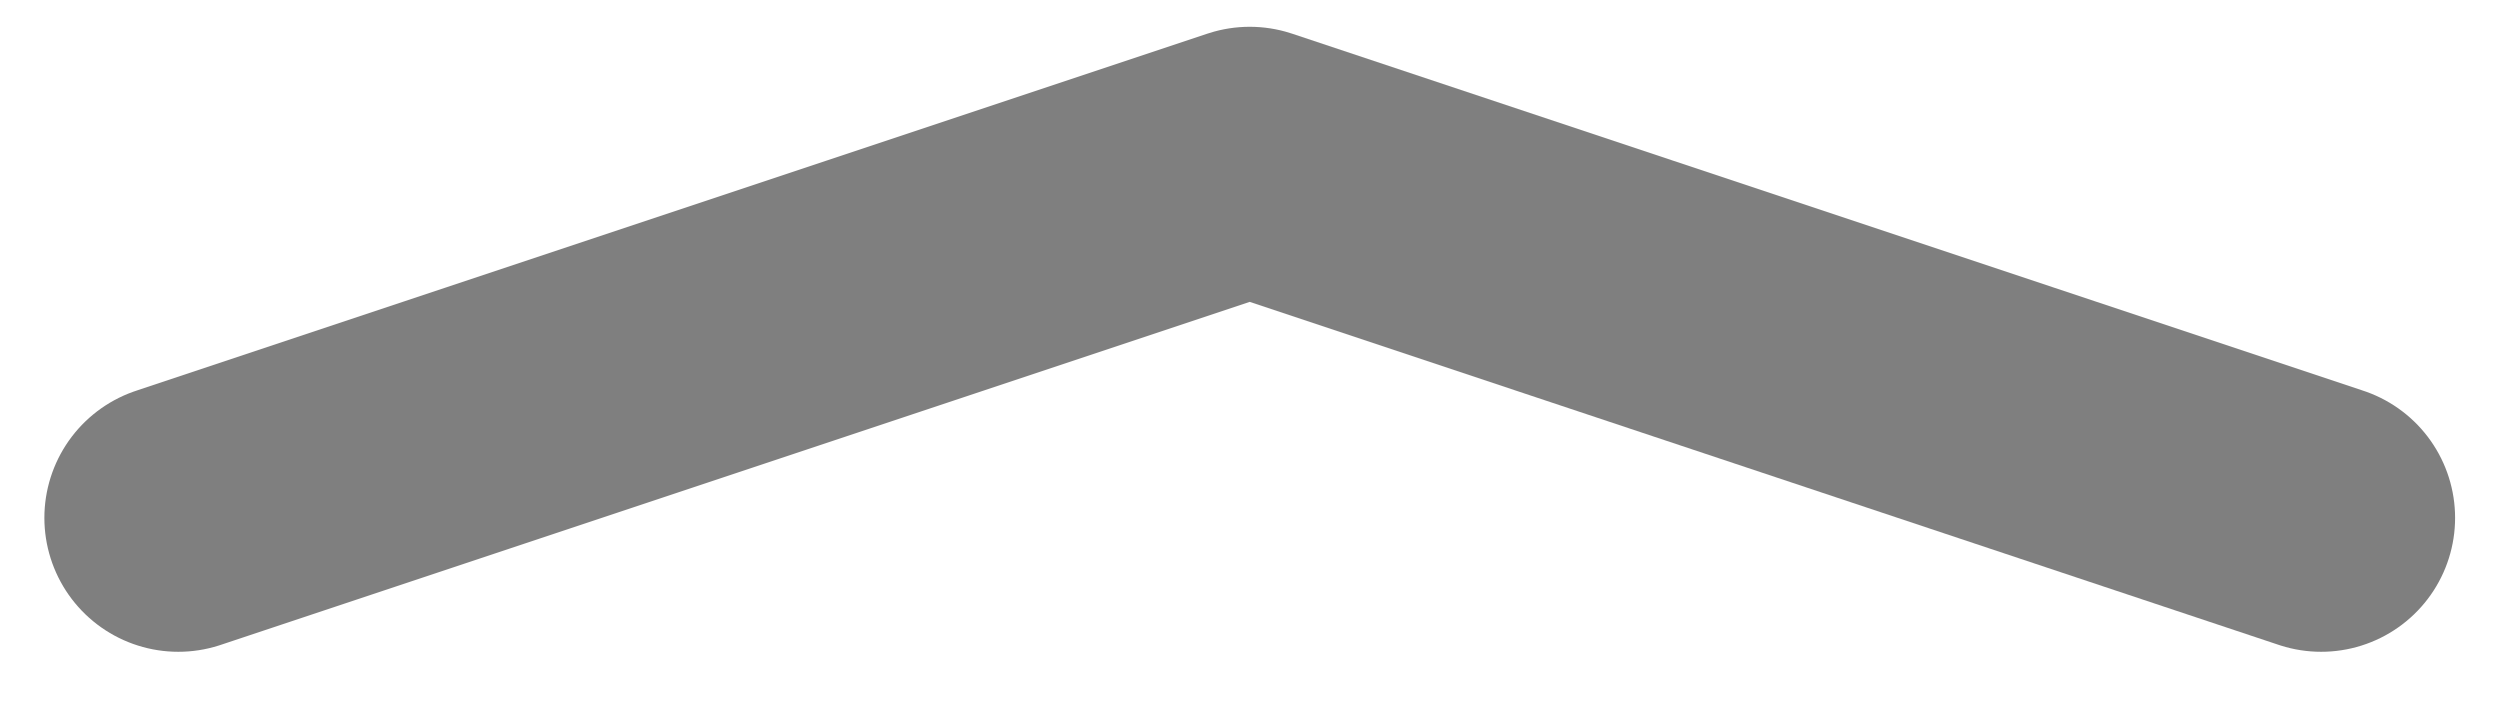
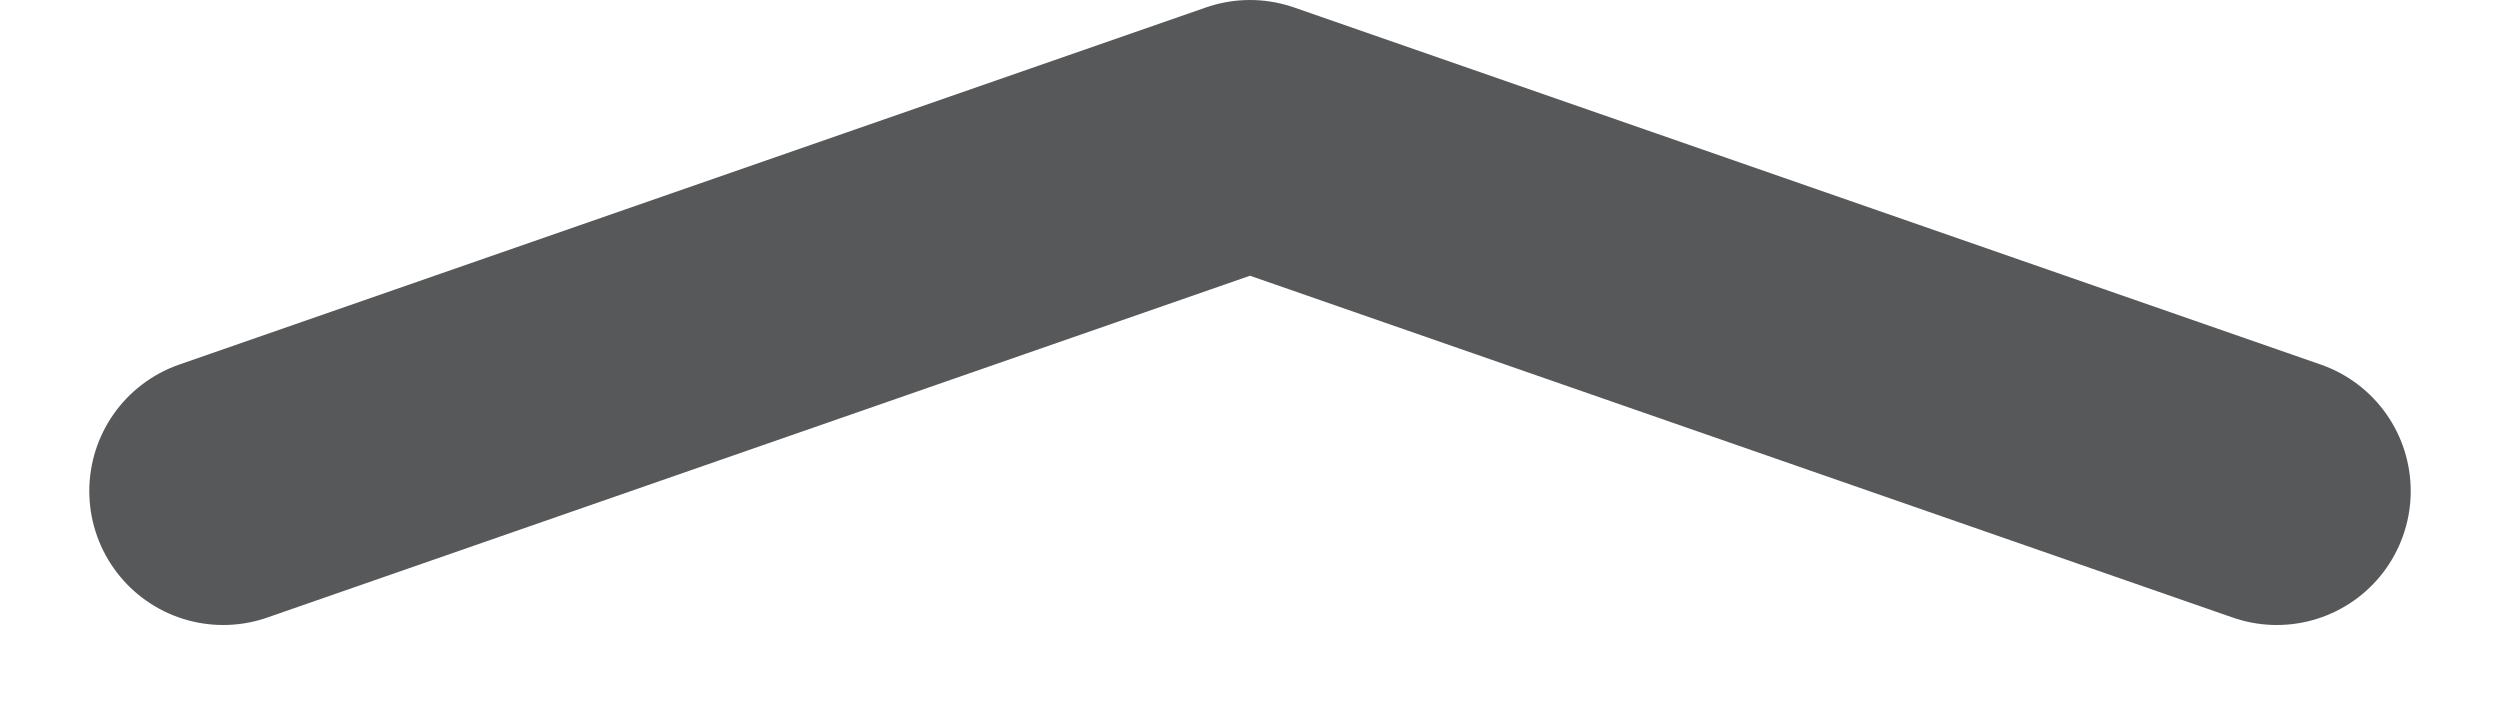
<svg xmlns="http://www.w3.org/2000/svg" version="1.1" id="图层_1" x="0px" y="0px" viewBox="0 0 28 8" style="enable-background:new 0 0 28 8;" xml:space="preserve">
  <style type="text/css">
- 	.st0{opacity:0.5;}
- 	.st1{fill:none;stroke:#000000;stroke-width:3;stroke-linecap:round;stroke-linejoin:round;stroke-miterlimit:10;}
+ 	.st0{opacity:0.75;}
+ 	.st1{fill:none;stroke:#1F2022;stroke-width:3;stroke-linecap:round;stroke-linejoin:round;}
</style>
-   <g id="展开" transform="translate(25.897 5.5) rotate(180)" class="st0">
-     <path id="折叠" class="st1" d="M23.9-0.3l-12,4l-12-4" />
+   <g id="展开" class="st0">
+     <path id="折叠" class="st1" d="M2.5,5.5l11.5-4c0,0,0,0,0,0l11.5,4" />
  </g>
</svg>
